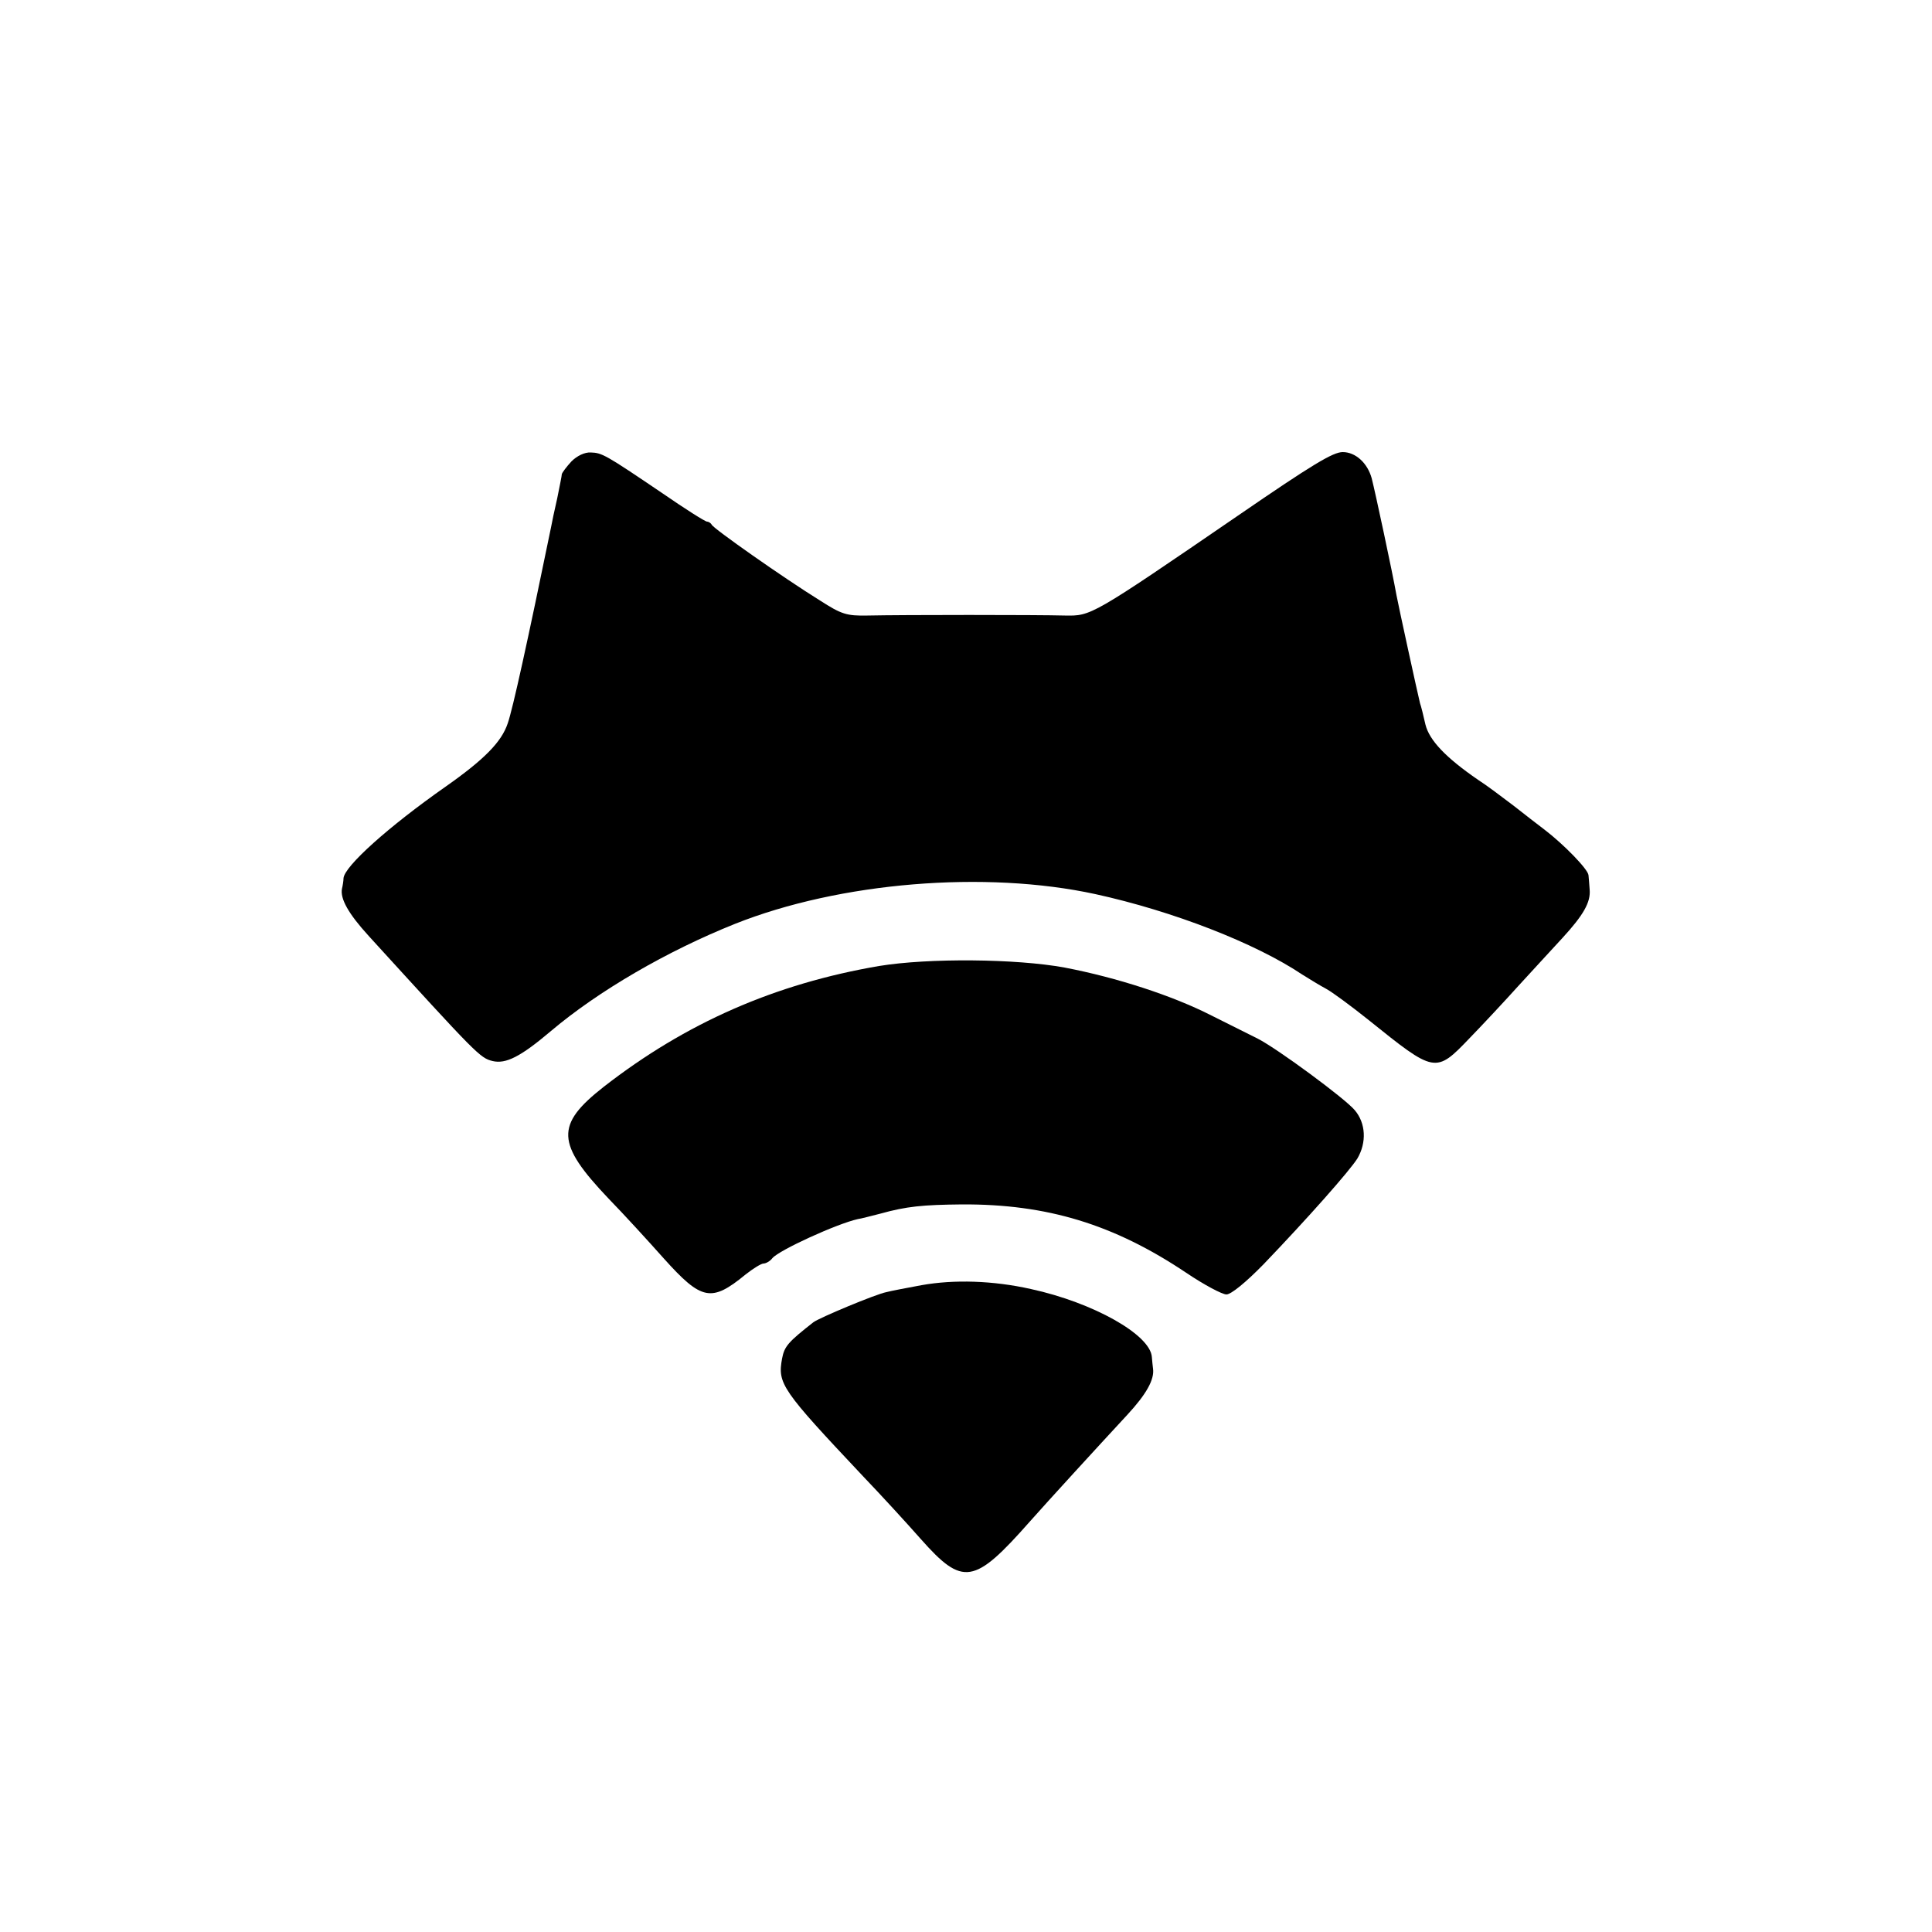
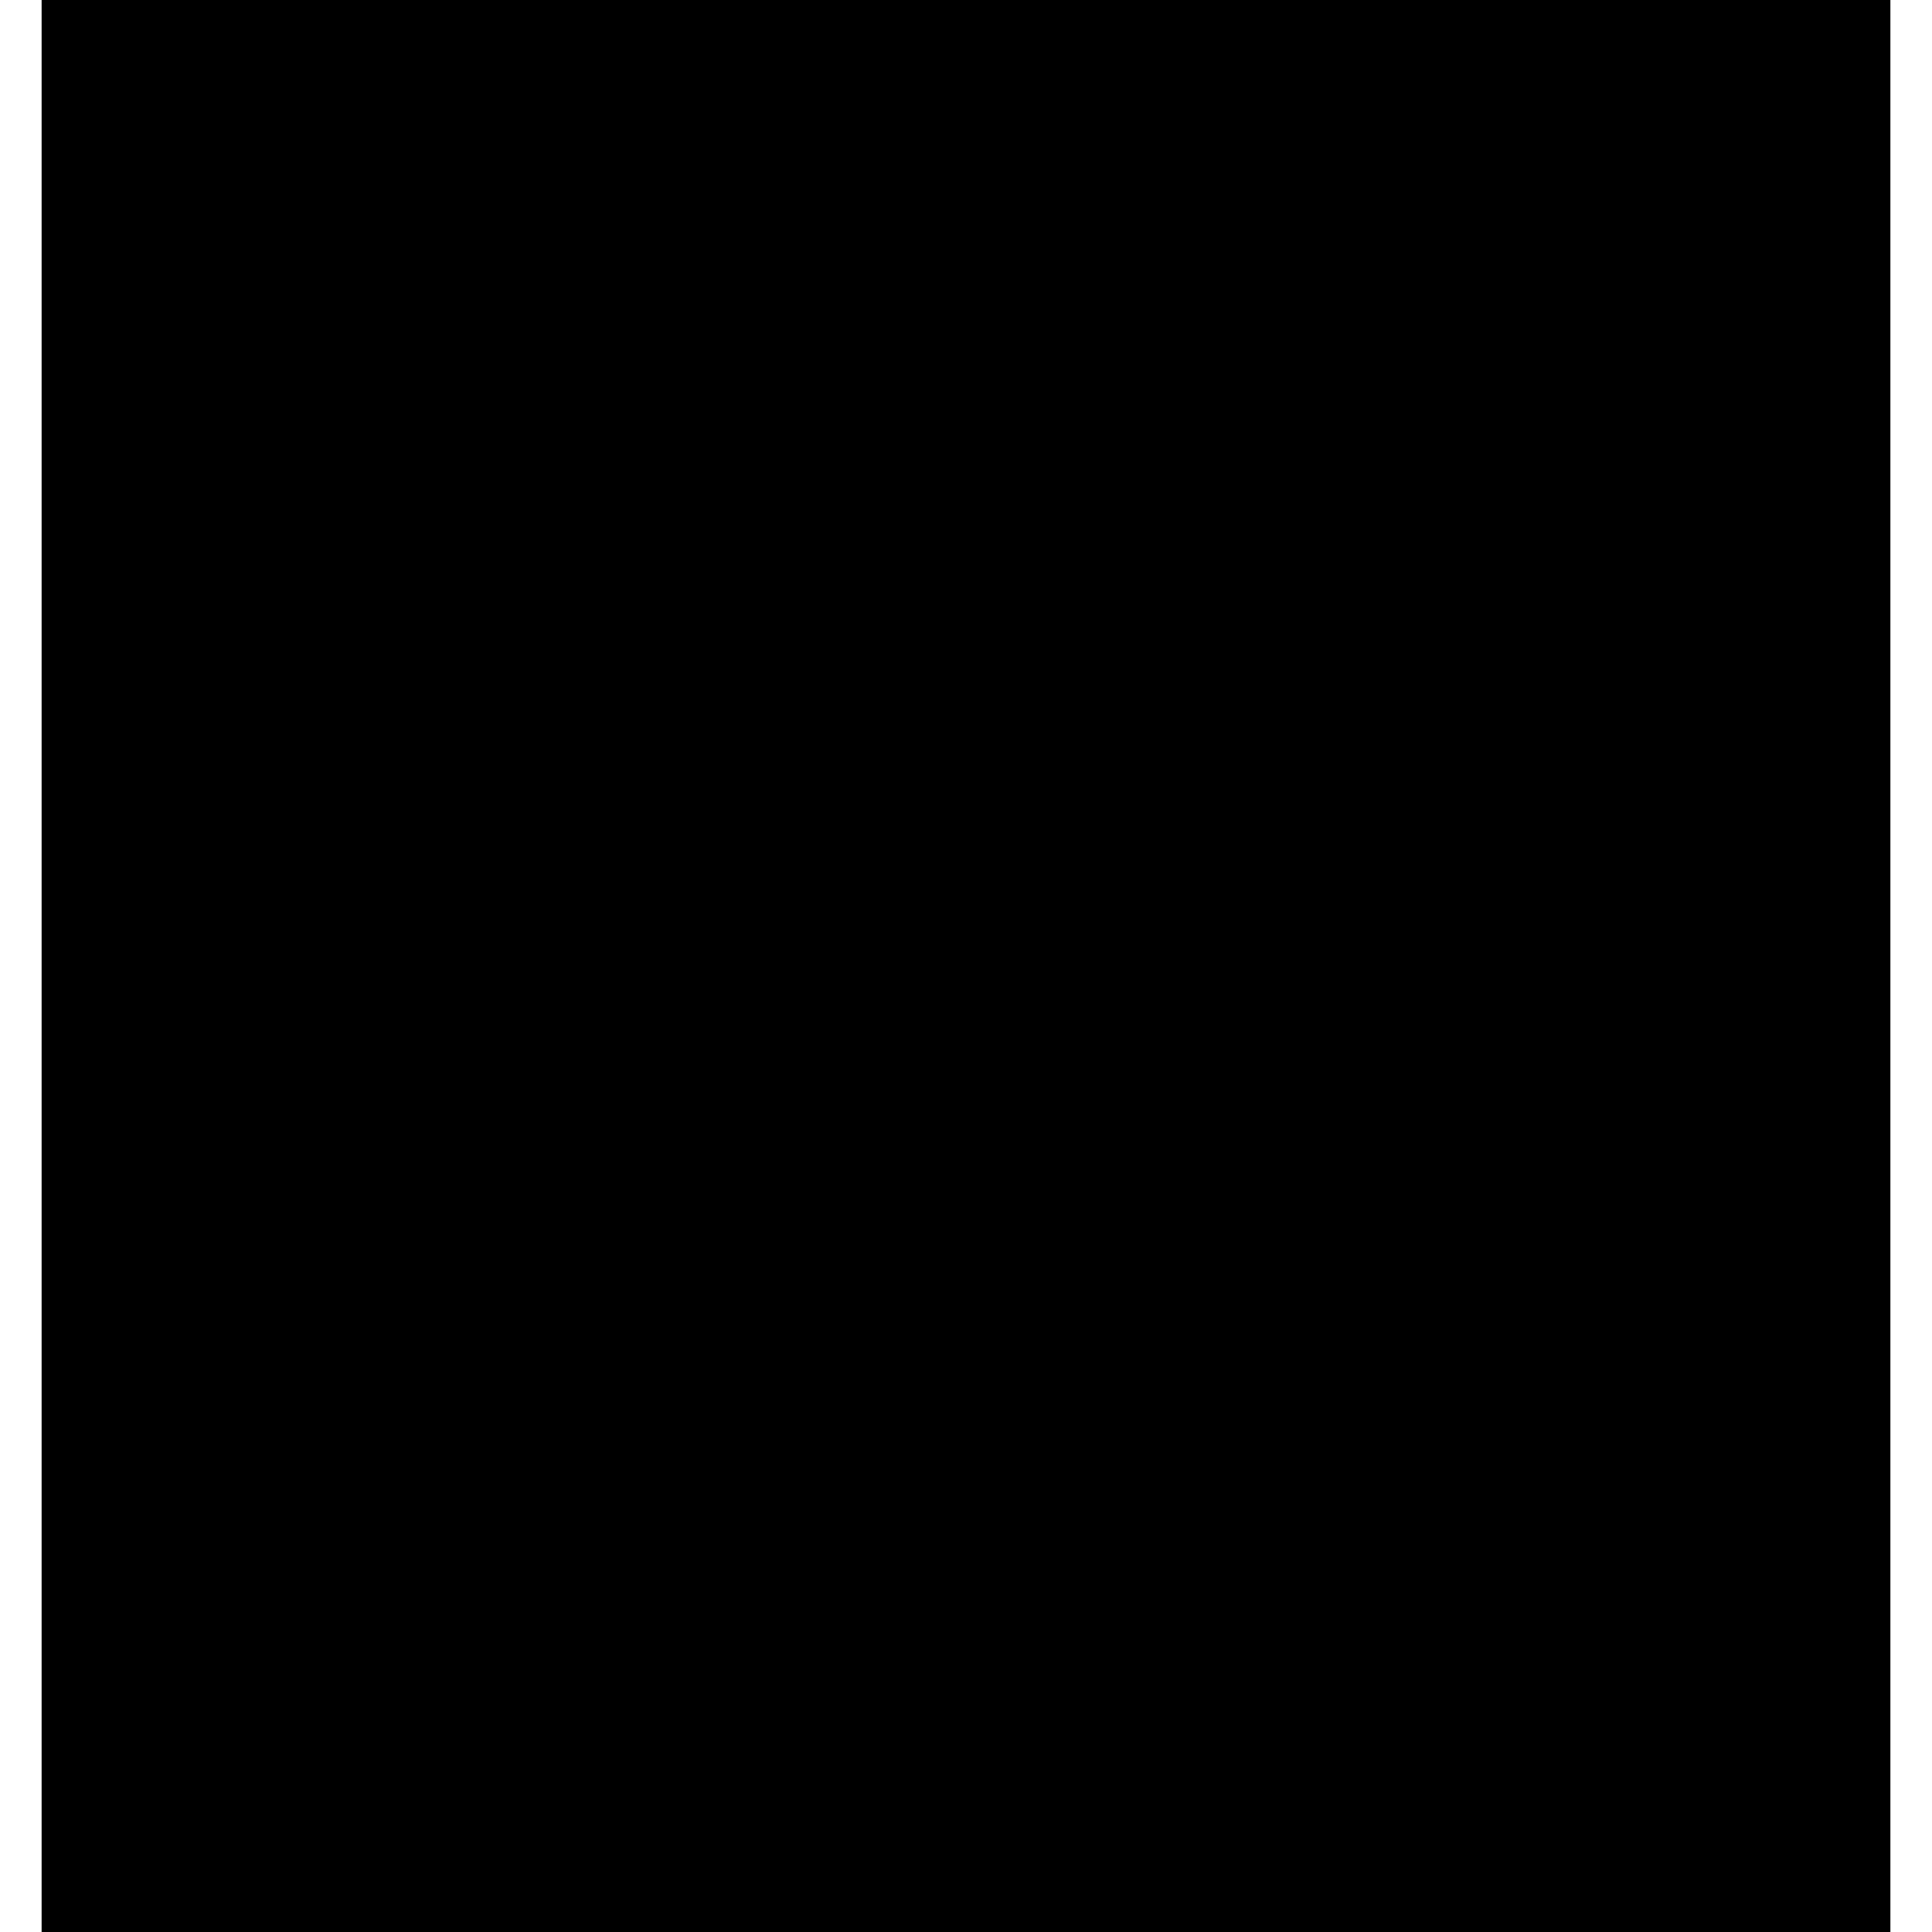
- <svg xmlns="http://www.w3.org/2000/svg" version="1.0" width="500pt" height="500pt" viewBox="0 0 500 500" preserveAspectRatio="xMidYMid meet">
-   <g transform="translate(0,500) scale(0.1,-0.1)" fill="#000000" stroke="none">
-     <path d="M1479 3806 c-13 -14 -24 -29 -25 -33 0 -4 -6 -33 -12 -63 -7 -30 -14 -64 -16 -75 -60 -292 -99 -470 -112 -507 -16 -48 -60 -93 -161 -164 -147 -103 -262 -206 -264 -237 0 -6 -2 -19 -4 -27 -5 -26 17 -65 69 -122 280 -307 288 -316 321 -324 34 -8 72 11 150 77 124 105 302 208 477 278 271 108 648 139 933 77 201 -44 414 -127 535 -208 19 -12 47 -29 62 -37 15 -8 64 -44 109 -80 173 -139 174 -140 263 -47 33 34 90 95 126 135 36 39 87 95 114 124 54 59 73 92 70 125 -1 12 -2 29 -3 37 -1 15 -63 79 -114 118 -16 12 -52 40 -80 62 -29 22 -70 53 -92 67 -83 57 -126 102 -136 143 -5 22 -11 47 -14 55 -6 24 -56 253 -61 280 -10 57 -55 267 -64 302 -11 40 -42 68 -75 68 -25 0 -77 -31 -272 -165 -381 -261 -379 -259 -447 -258 -70 2 -421 2 -511 0 -54 -1 -67 3 -123 39 -95 59 -277 187 -280 196 -2 4 -8 8 -12 8 -5 0 -57 33 -115 73 -149 101 -157 105 -186 106 -16 1 -36 -9 -50 -23z" />
-     <path d="M2275 2500 c-269 -46 -500 -147 -713 -313 -125 -98 -123 -146 13 -289 39 -40 103 -110 143 -155 98 -109 123 -114 212 -41 19 15 40 28 46 28 6 0 17 6 23 14 18 21 167 89 221 101 8 1 34 8 58 14 68 19 110 23 212 24 219 1 392 -51 580 -177 46 -31 93 -56 104 -56 12 0 50 31 96 78 115 120 223 242 243 274 24 41 22 91 -7 125 -25 30 -200 159 -251 185 -16 8 -70 35 -120 60 -100 51 -244 98 -380 124 -125 23 -352 25 -480 4z" />
-     <path d="M2385 1674 c-38 -7 -80 -15 -91 -18 -27 -5 -175 -67 -189 -78 -65 -51 -75 -62 -81 -94 -12 -65 -2 -80 210 -305 45 -47 112 -120 149 -162 109 -123 138 -118 282 45 46 52 176 194 252 276 50 54 71 92 67 120 -1 6 -2 20 -3 30 -4 58 -152 141 -313 176 -98 22 -199 25 -283 10z" />
+ <svg xmlns="http://www.w3.org/2000/svg" version="1.0" width="697pt" height="697pt" viewBox="0 0 697 697" preserveAspectRatio="xMidYMid meet">
+   <g transform="translate(0,697) scale(0.1,-0.1)" fill="#000000" stroke="none">
+     <path d="M150 3485 l0 -3485 3335 0 3335 0 0 3485 0 3485 -3335 0 -3335 0 0 -3485z" />
  </g>
</svg>
